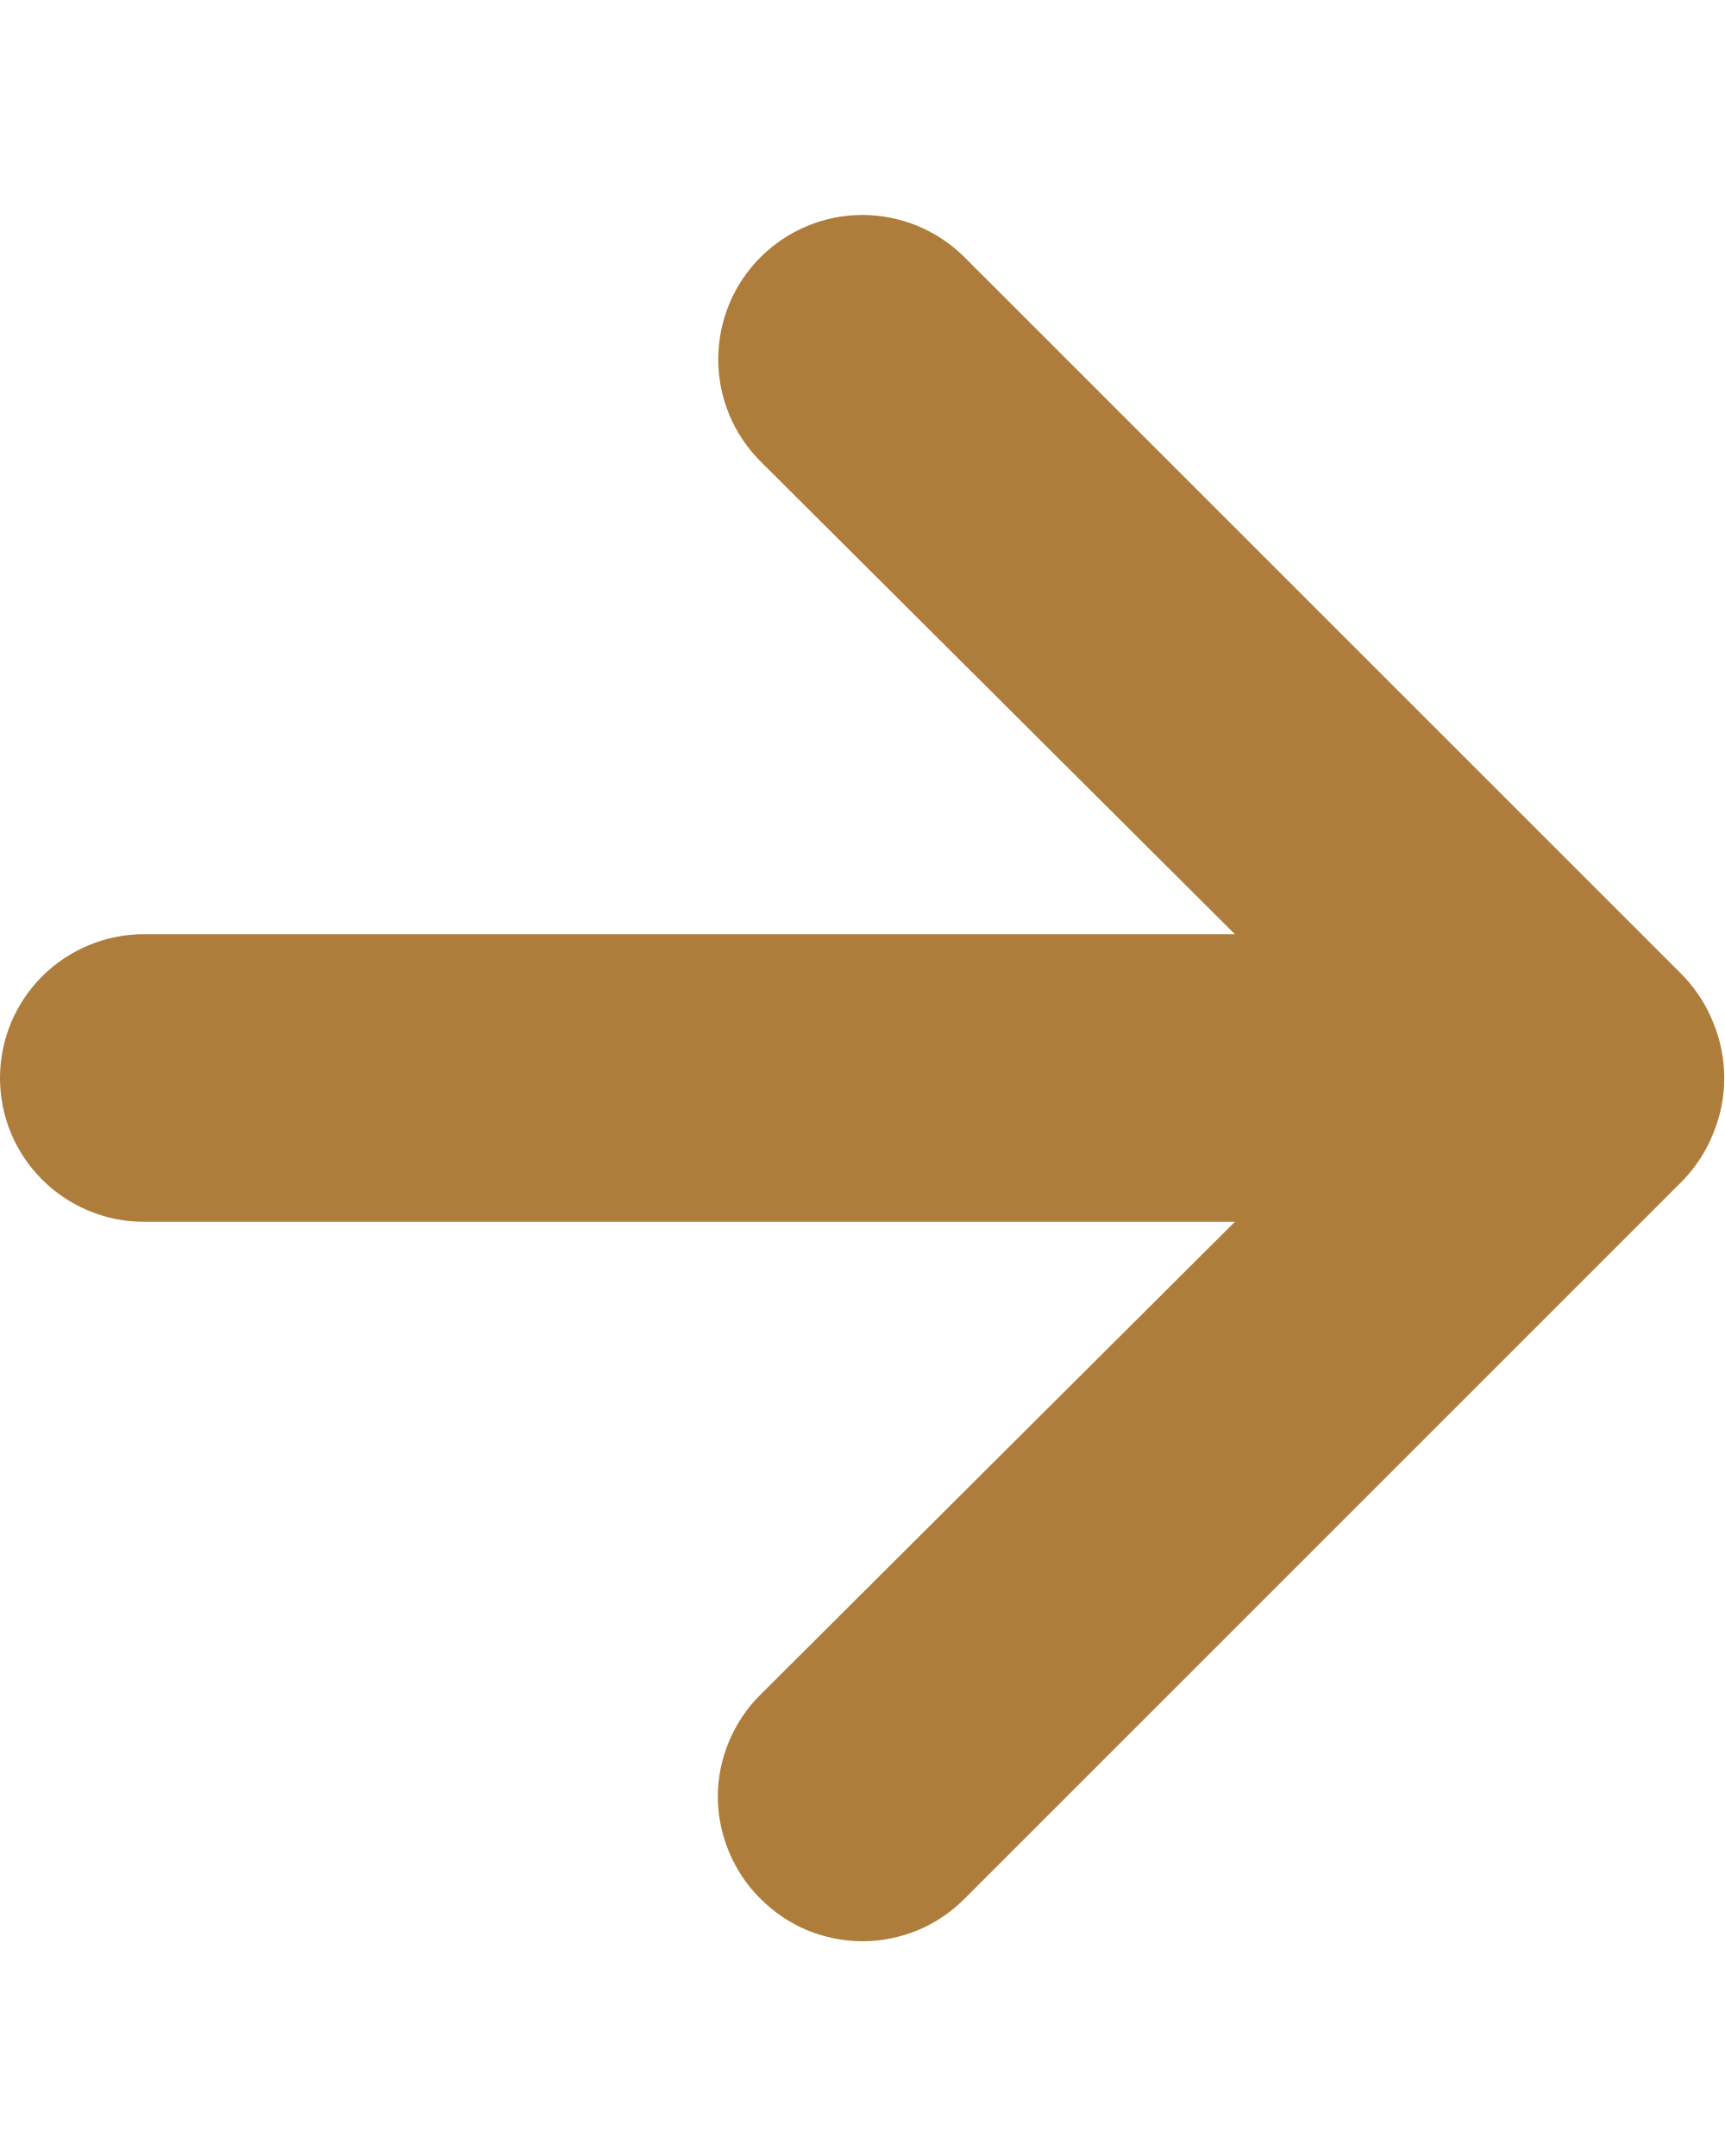
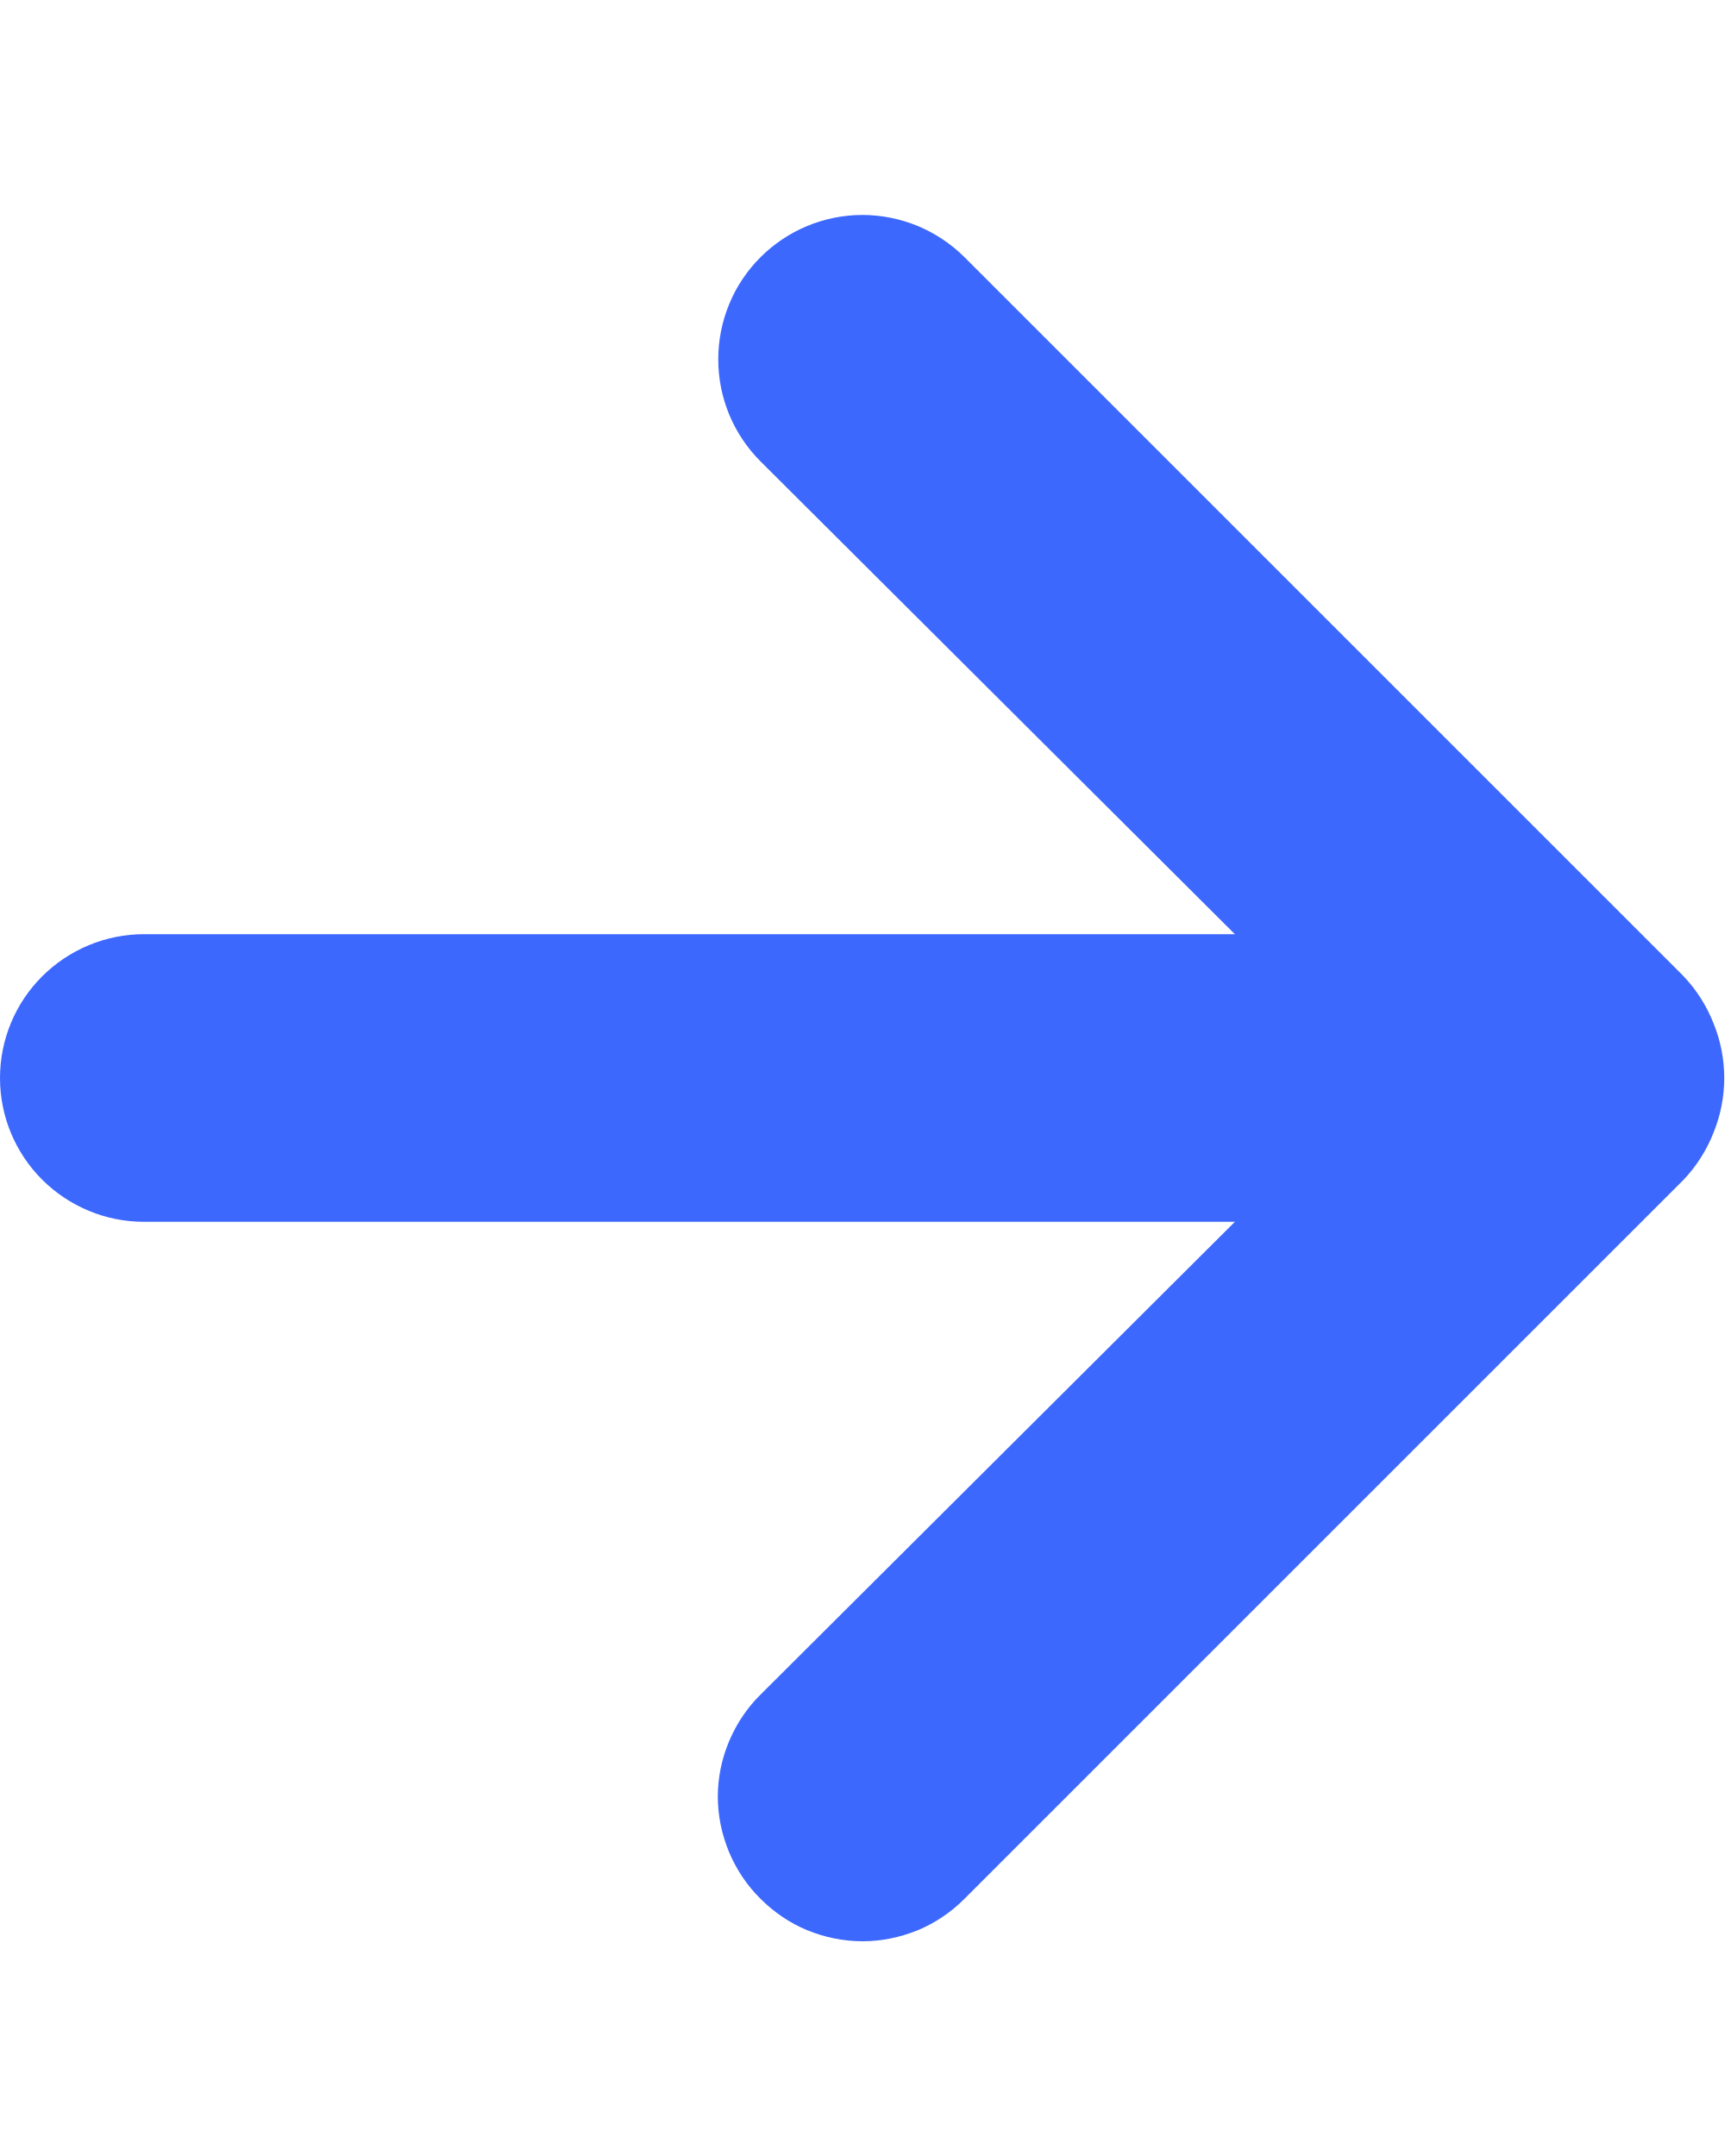
<svg xmlns="http://www.w3.org/2000/svg" width="8" height="10" viewBox="0 0 8 10" fill="none">
-   <path d="M7.947 4.747C7.915 4.665 7.867 4.59 7.807 4.527L4.473 1.193C4.411 1.131 4.337 1.082 4.256 1.048C4.175 1.015 4.088 0.997 4 0.997C3.822 0.997 3.652 1.068 3.527 1.193C3.465 1.255 3.415 1.329 3.382 1.41C3.348 1.492 3.331 1.579 3.331 1.667C3.331 1.844 3.401 2.014 3.527 2.14L5.727 4.333H0.667C0.49 4.333 0.32 4.404 0.195 4.529C0.07 4.654 0 4.823 0 5C0 5.177 0.07 5.346 0.195 5.471C0.32 5.596 0.49 5.667 0.667 5.667H5.727L3.527 7.86C3.464 7.922 3.415 7.996 3.381 8.077C3.347 8.158 3.329 8.245 3.329 8.333C3.329 8.421 3.347 8.508 3.381 8.59C3.415 8.671 3.464 8.745 3.527 8.807C3.589 8.869 3.662 8.919 3.744 8.953C3.825 8.986 3.912 9.004 4 9.004C4.088 9.004 4.175 8.986 4.256 8.953C4.338 8.919 4.411 8.869 4.473 8.807L7.807 5.473C7.867 5.41 7.915 5.335 7.947 5.253C8.013 5.091 8.013 4.909 7.947 4.747Z" fill="#AE7D3B" />
+   <path d="M7.947 4.747C7.915 4.665 7.867 4.59 7.807 4.527L4.473 1.193C4.411 1.131 4.337 1.082 4.256 1.048C4.175 1.015 4.088 0.997 4 0.997C3.822 0.997 3.652 1.068 3.527 1.193C3.465 1.255 3.415 1.329 3.382 1.41C3.348 1.492 3.331 1.579 3.331 1.667C3.331 1.844 3.401 2.014 3.527 2.14L5.727 4.333H0.667C0.49 4.333 0.32 4.404 0.195 4.529C0.07 4.654 0 4.823 0 5C0 5.177 0.07 5.346 0.195 5.471C0.32 5.596 0.49 5.667 0.667 5.667H5.727L3.527 7.86C3.464 7.922 3.415 7.996 3.381 8.077C3.347 8.158 3.329 8.245 3.329 8.333C3.329 8.421 3.347 8.508 3.381 8.59C3.415 8.671 3.464 8.745 3.527 8.807C3.589 8.869 3.662 8.919 3.744 8.953C3.825 8.986 3.912 9.004 4 9.004C4.088 9.004 4.175 8.986 4.256 8.953C4.338 8.919 4.411 8.869 4.473 8.807L7.807 5.473C7.867 5.41 7.915 5.335 7.947 5.253C8.013 5.091 8.013 4.909 7.947 4.747Z" fill="#3D68FE" />
</svg>
